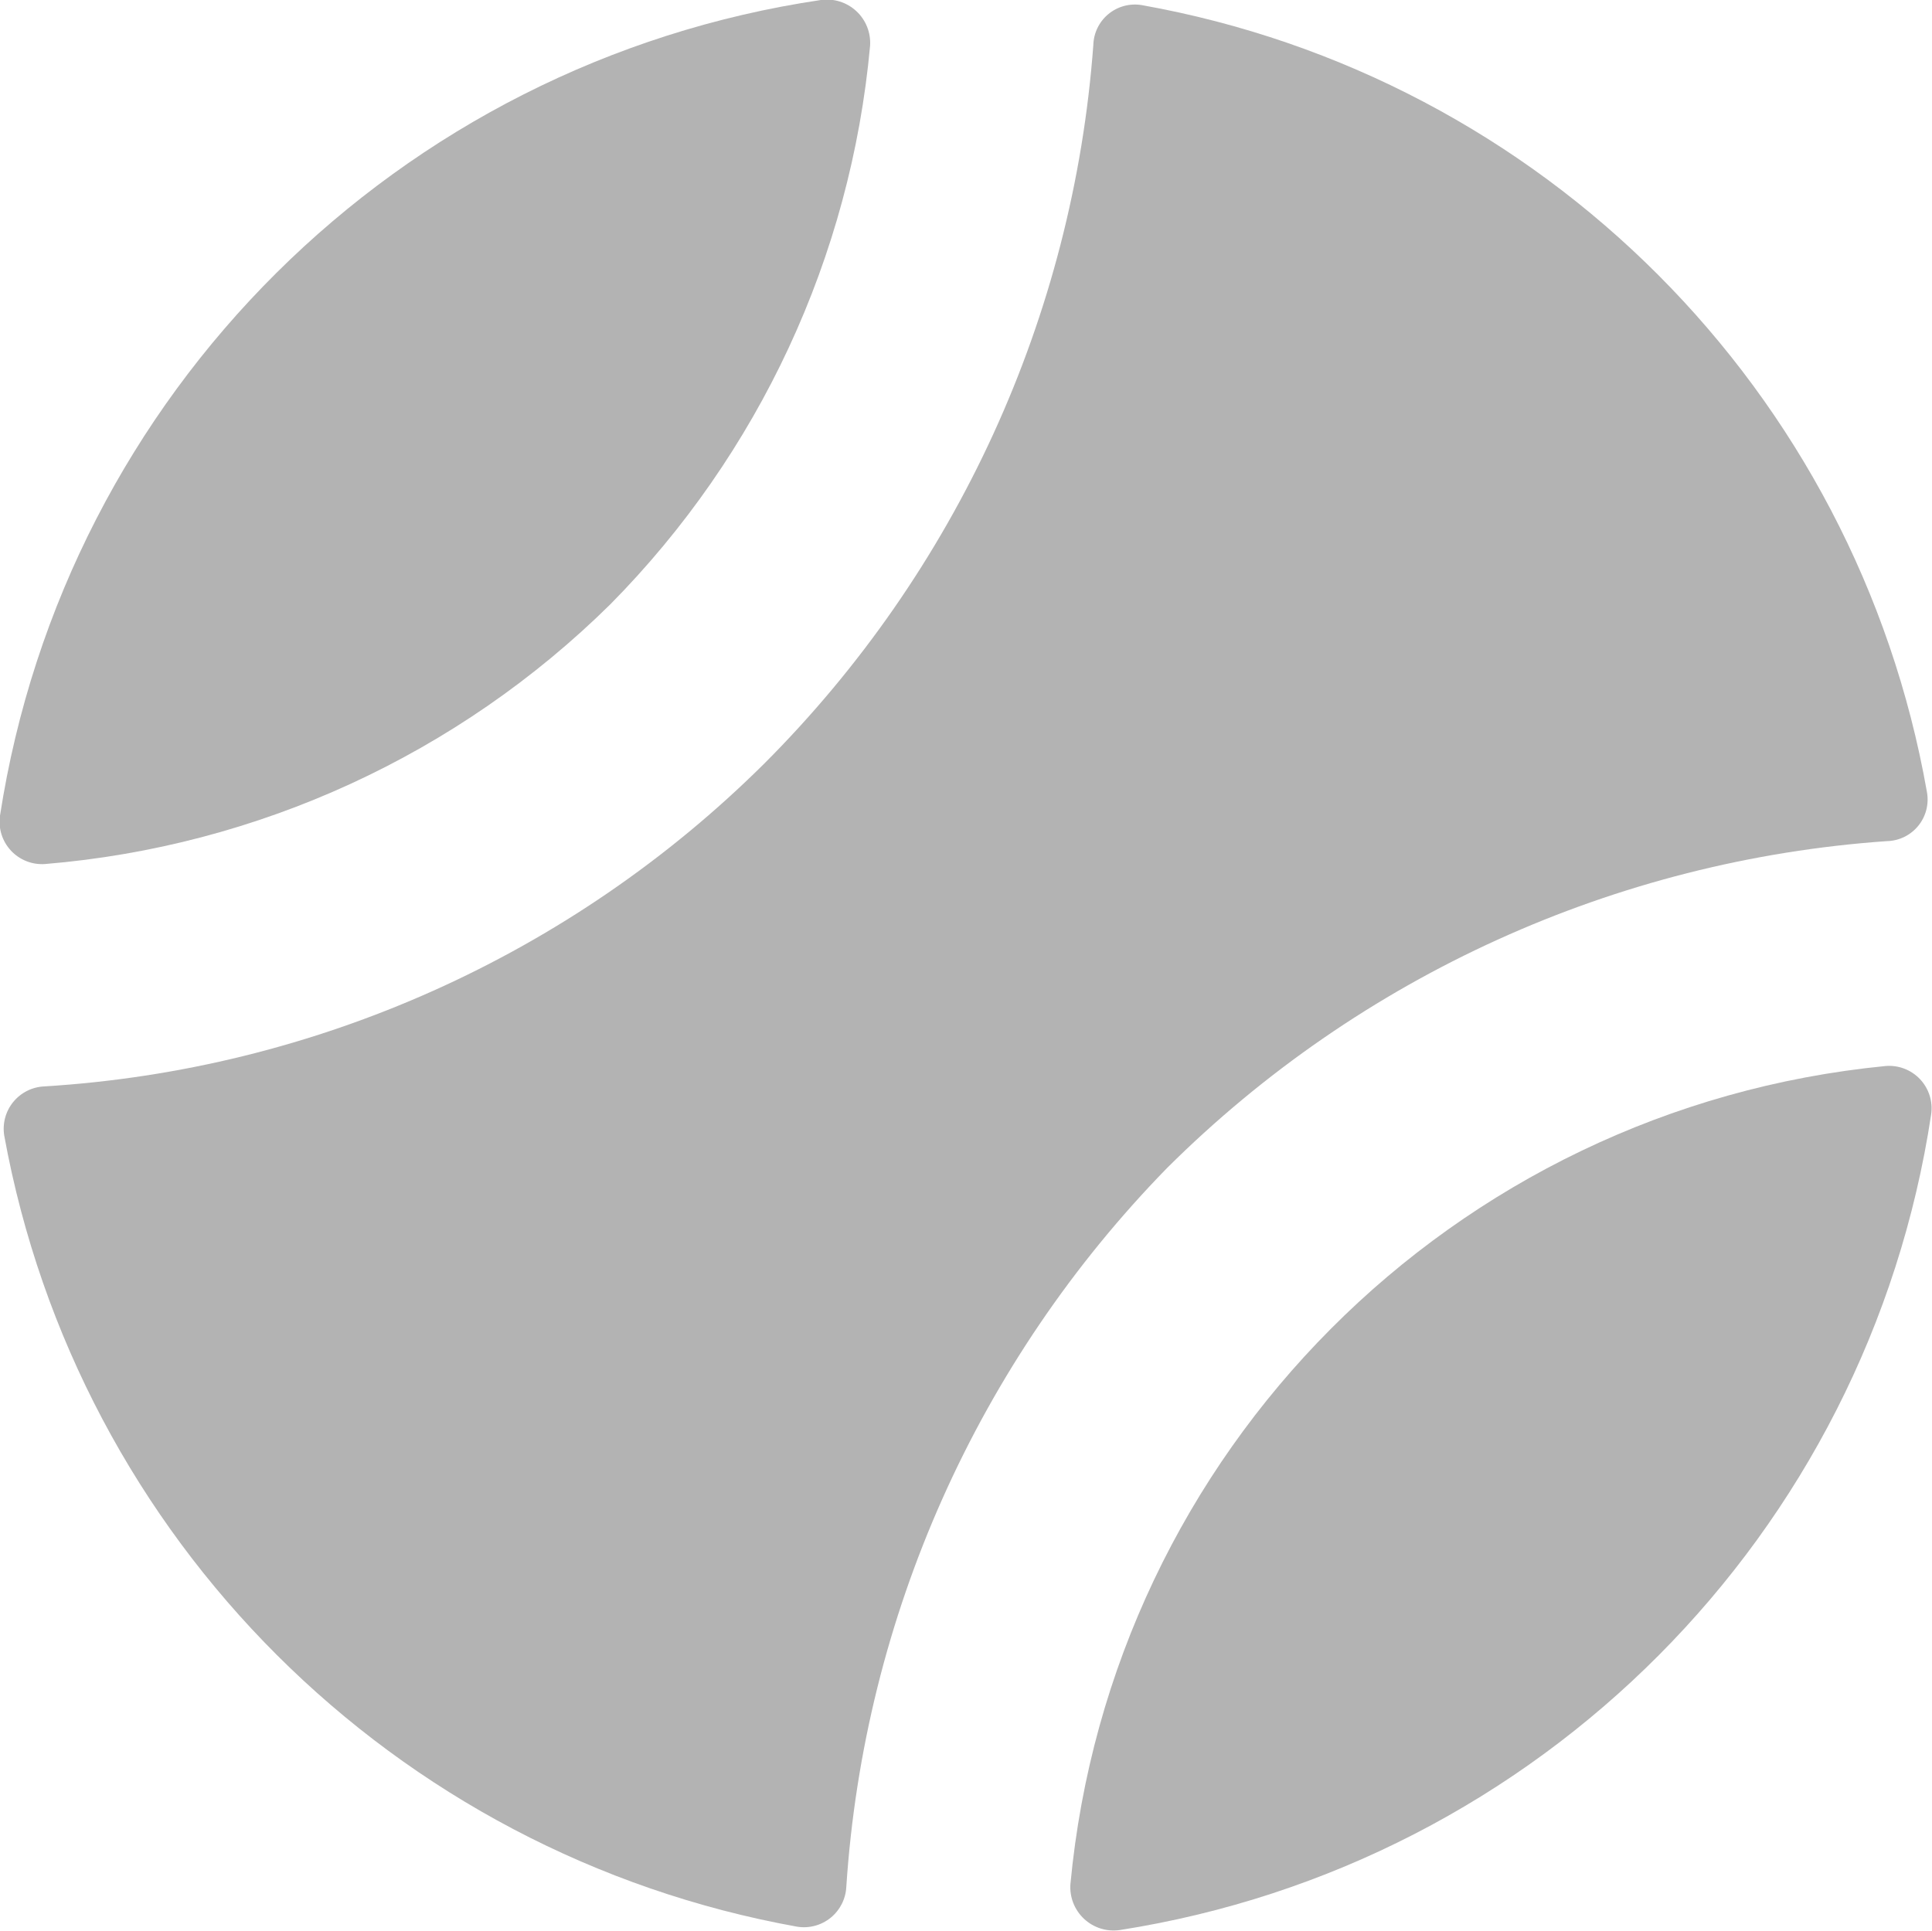
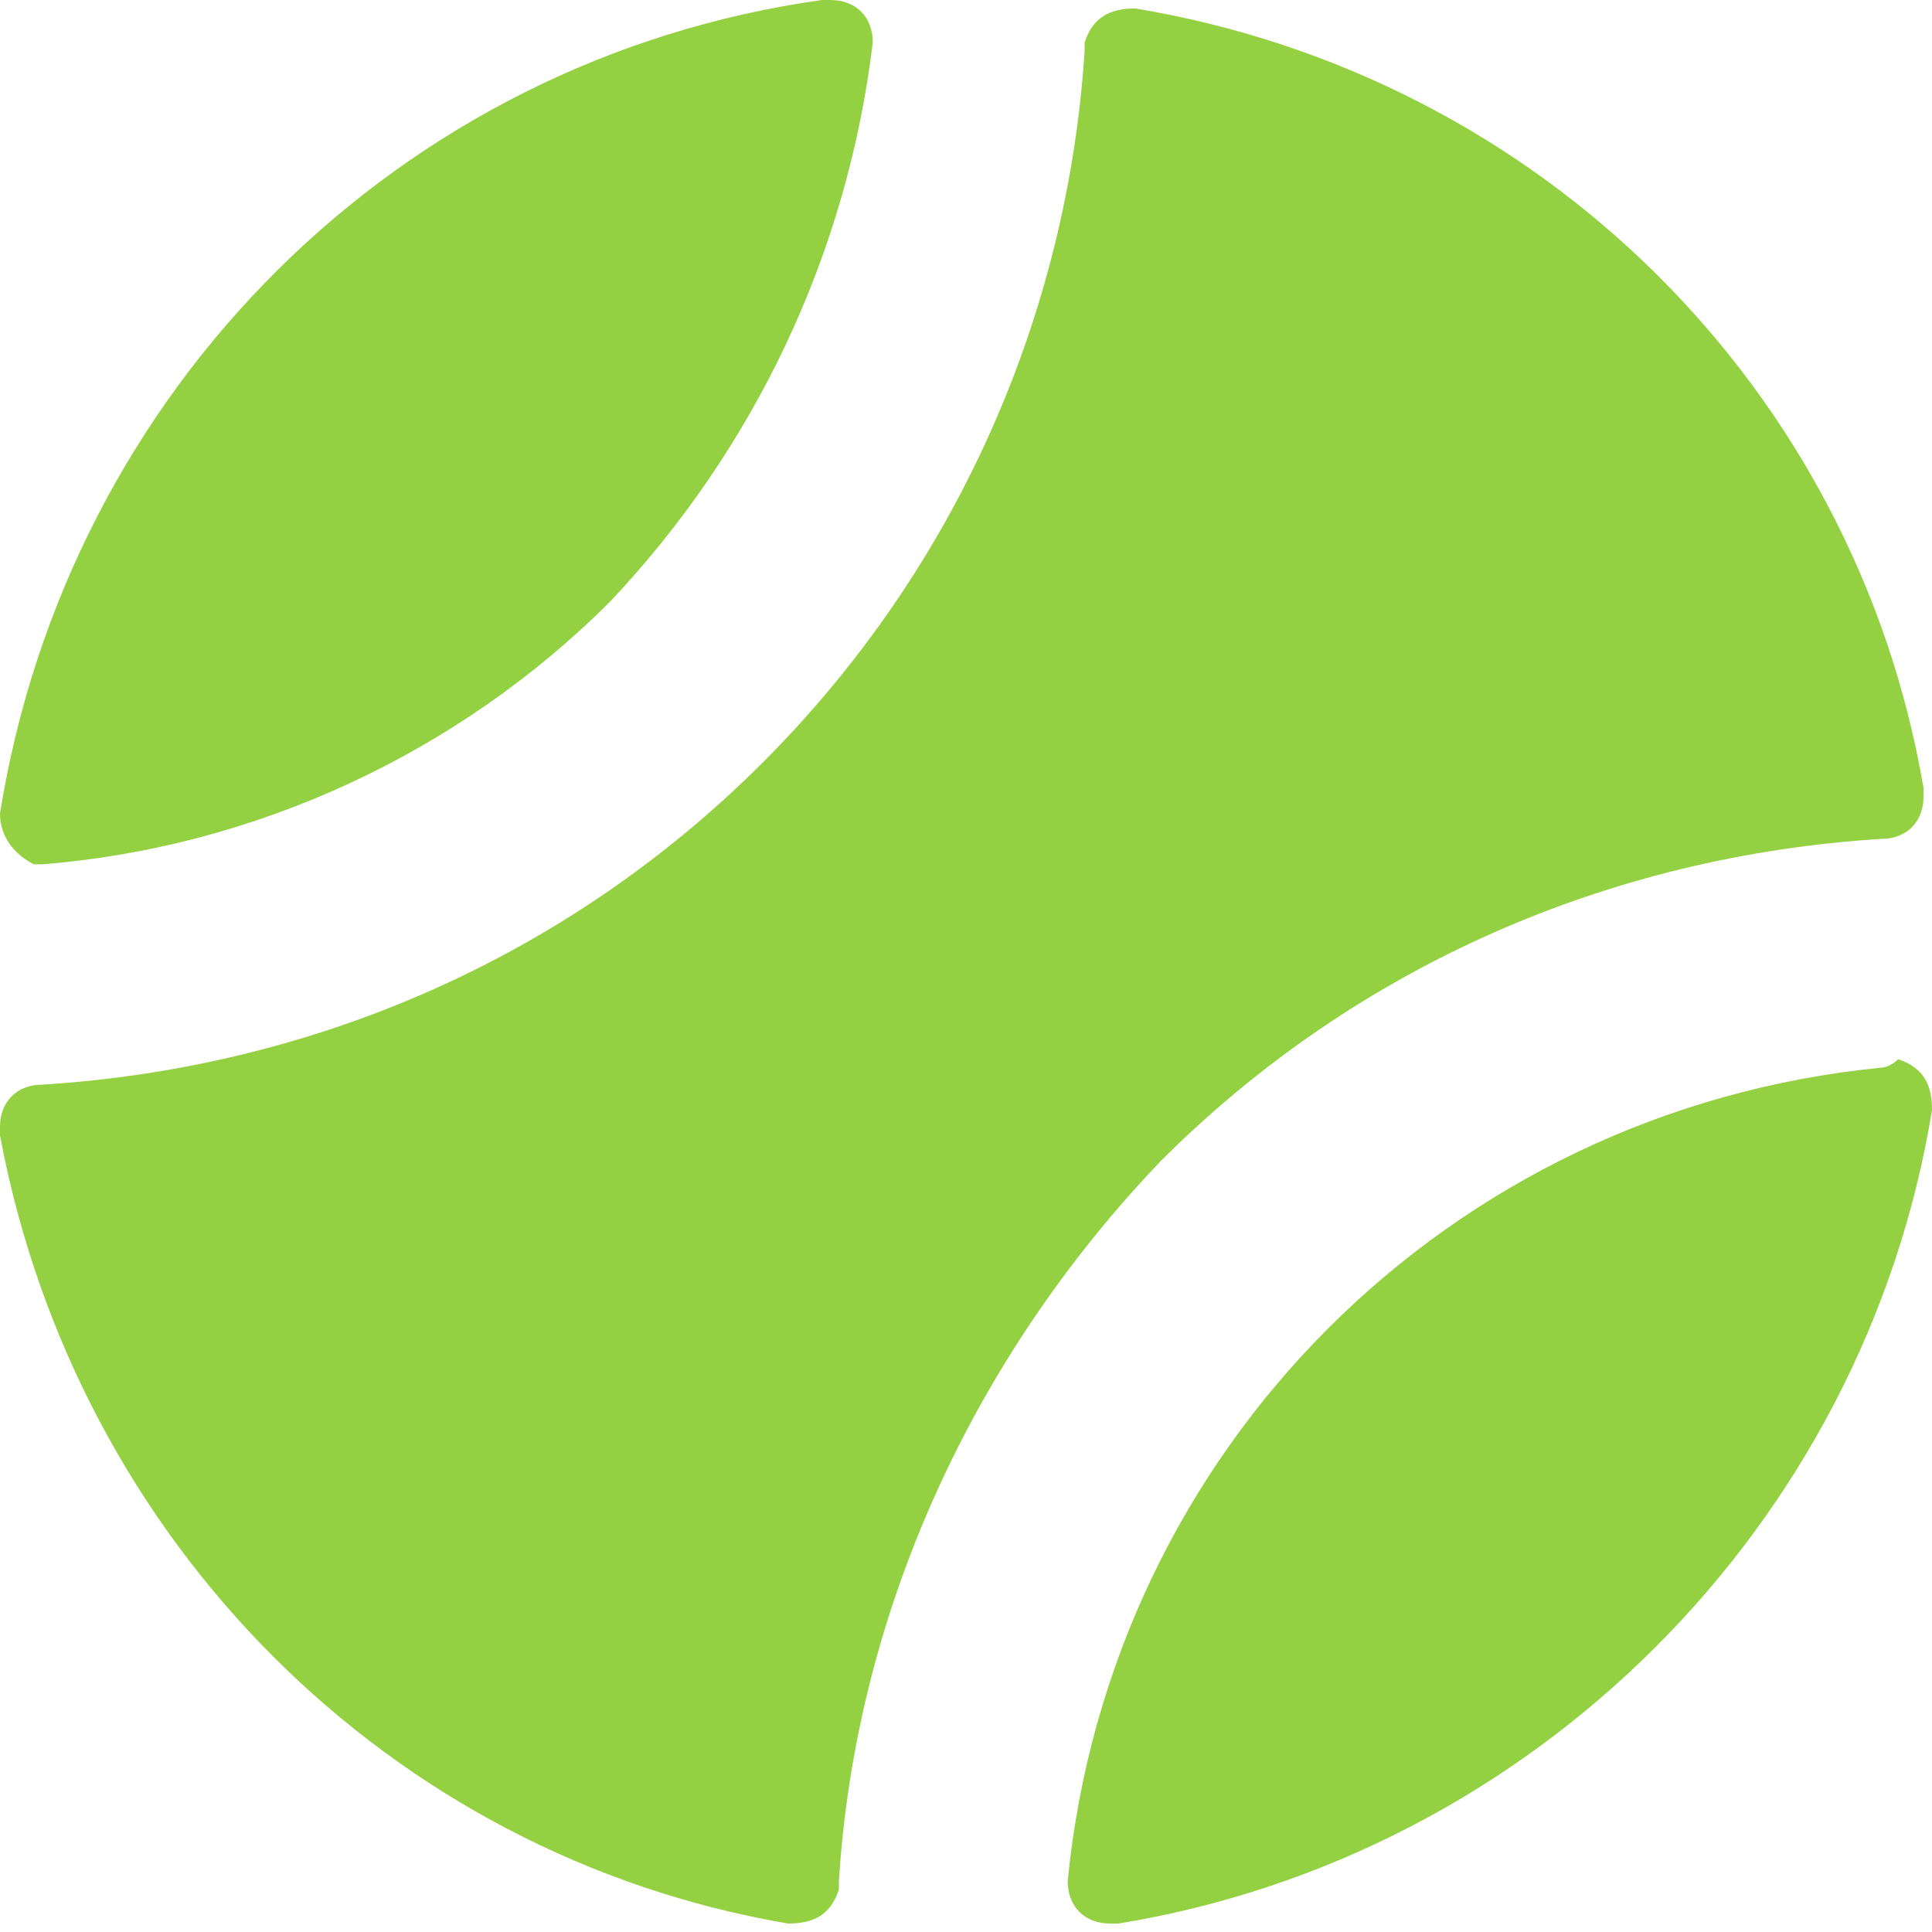
- <svg xmlns="http://www.w3.org/2000/svg" id="Layer_1" data-name="Layer 1" viewBox="0 0 22.76 22.75">
-   <defs>
-     <style>.cls-1{fill:#b3b3b3;}</style>
-   </defs>
-   <path class="cls-1" d="M0,9.61a.5.5,0,0,0,.53.57A10.74,10.74,0,0,0,7.19,7.12,10.75,10.75,0,0,0,10.25.54.51.51,0,0,0,9.67,0,11.49,11.49,0,0,0,0,9.61Z" />
-   <path class="cls-1" d="M13.45.06a.49.49,0,0,0-.57.47A13.37,13.37,0,0,1,9,9a13.18,13.18,0,0,1-8.48,3.8.5.5,0,0,0-.47.58,11.58,11.58,0,0,0,9.34,9.32.5.5,0,0,0,.58-.47,13.38,13.38,0,0,1,3.78-8.47h0a13.34,13.34,0,0,1,8.48-3.85.49.49,0,0,0,.47-.58A11.43,11.43,0,0,0,13.45.06Z" />
-   <path class="cls-1" d="M22.21,12.56a10.69,10.69,0,0,0-9.6,9.64.51.51,0,0,0,.58.54,11.46,11.46,0,0,0,9.56-9.61A.5.5,0,0,0,22.21,12.56Z" />
+ <svg xmlns="http://www.w3.org/2000/svg" version="1.1" id="Layer_1" x="0px" y="0px" viewBox="0 0 22.8 22.8" style="enable-background:new 0 0 22.8 22.8;" xml:space="preserve">
+   <style type="text/css">
+ 	.st0{fill:#94D142;}
+ </style>
+   <path class="st0" d="M0,9.6c0,0.3,0.2,0.5,0.4,0.6c0,0,0.1,0,0.1,0C3,10,5.4,8.9,7.2,7.1C8.9,5.3,10,3,10.3,0.5  c0-0.3-0.2-0.5-0.5-0.5c0,0-0.1,0-0.1,0C4.7,0.7,0.8,4.6,0,9.6z" />
+   <path class="st0" d="M13.4,0.1c-0.3,0-0.5,0.1-0.6,0.4c0,0,0,0,0,0.1C12.6,3.7,11.3,6.7,9,9c-2.3,2.3-5.3,3.6-8.5,3.8  C0.2,12.8,0,13,0,13.3c0,0,0,0,0,0.1c0.9,4.8,4.6,8.5,9.3,9.3c0.3,0,0.5-0.1,0.6-0.4c0,0,0,0,0-0.1c0.2-3.2,1.6-6.2,3.8-8.5l0,0  c2.3-2.3,5.3-3.6,8.5-3.8c0.3,0,0.5-0.2,0.5-0.5c0,0,0-0.1,0-0.1C21.9,4.6,18.2,0.9,13.4,0.1z" />
+   <path class="st0" d="M22.2,12.6c-5.1,0.5-9.1,4.5-9.6,9.6c0,0.3,0.2,0.5,0.5,0.5c0,0,0.1,0,0.1,0c4.9-0.8,8.8-4.7,9.6-9.6  c0-0.3-0.1-0.5-0.4-0.6C22.3,12.6,22.2,12.6,22.2,12.6z" />
</svg>
